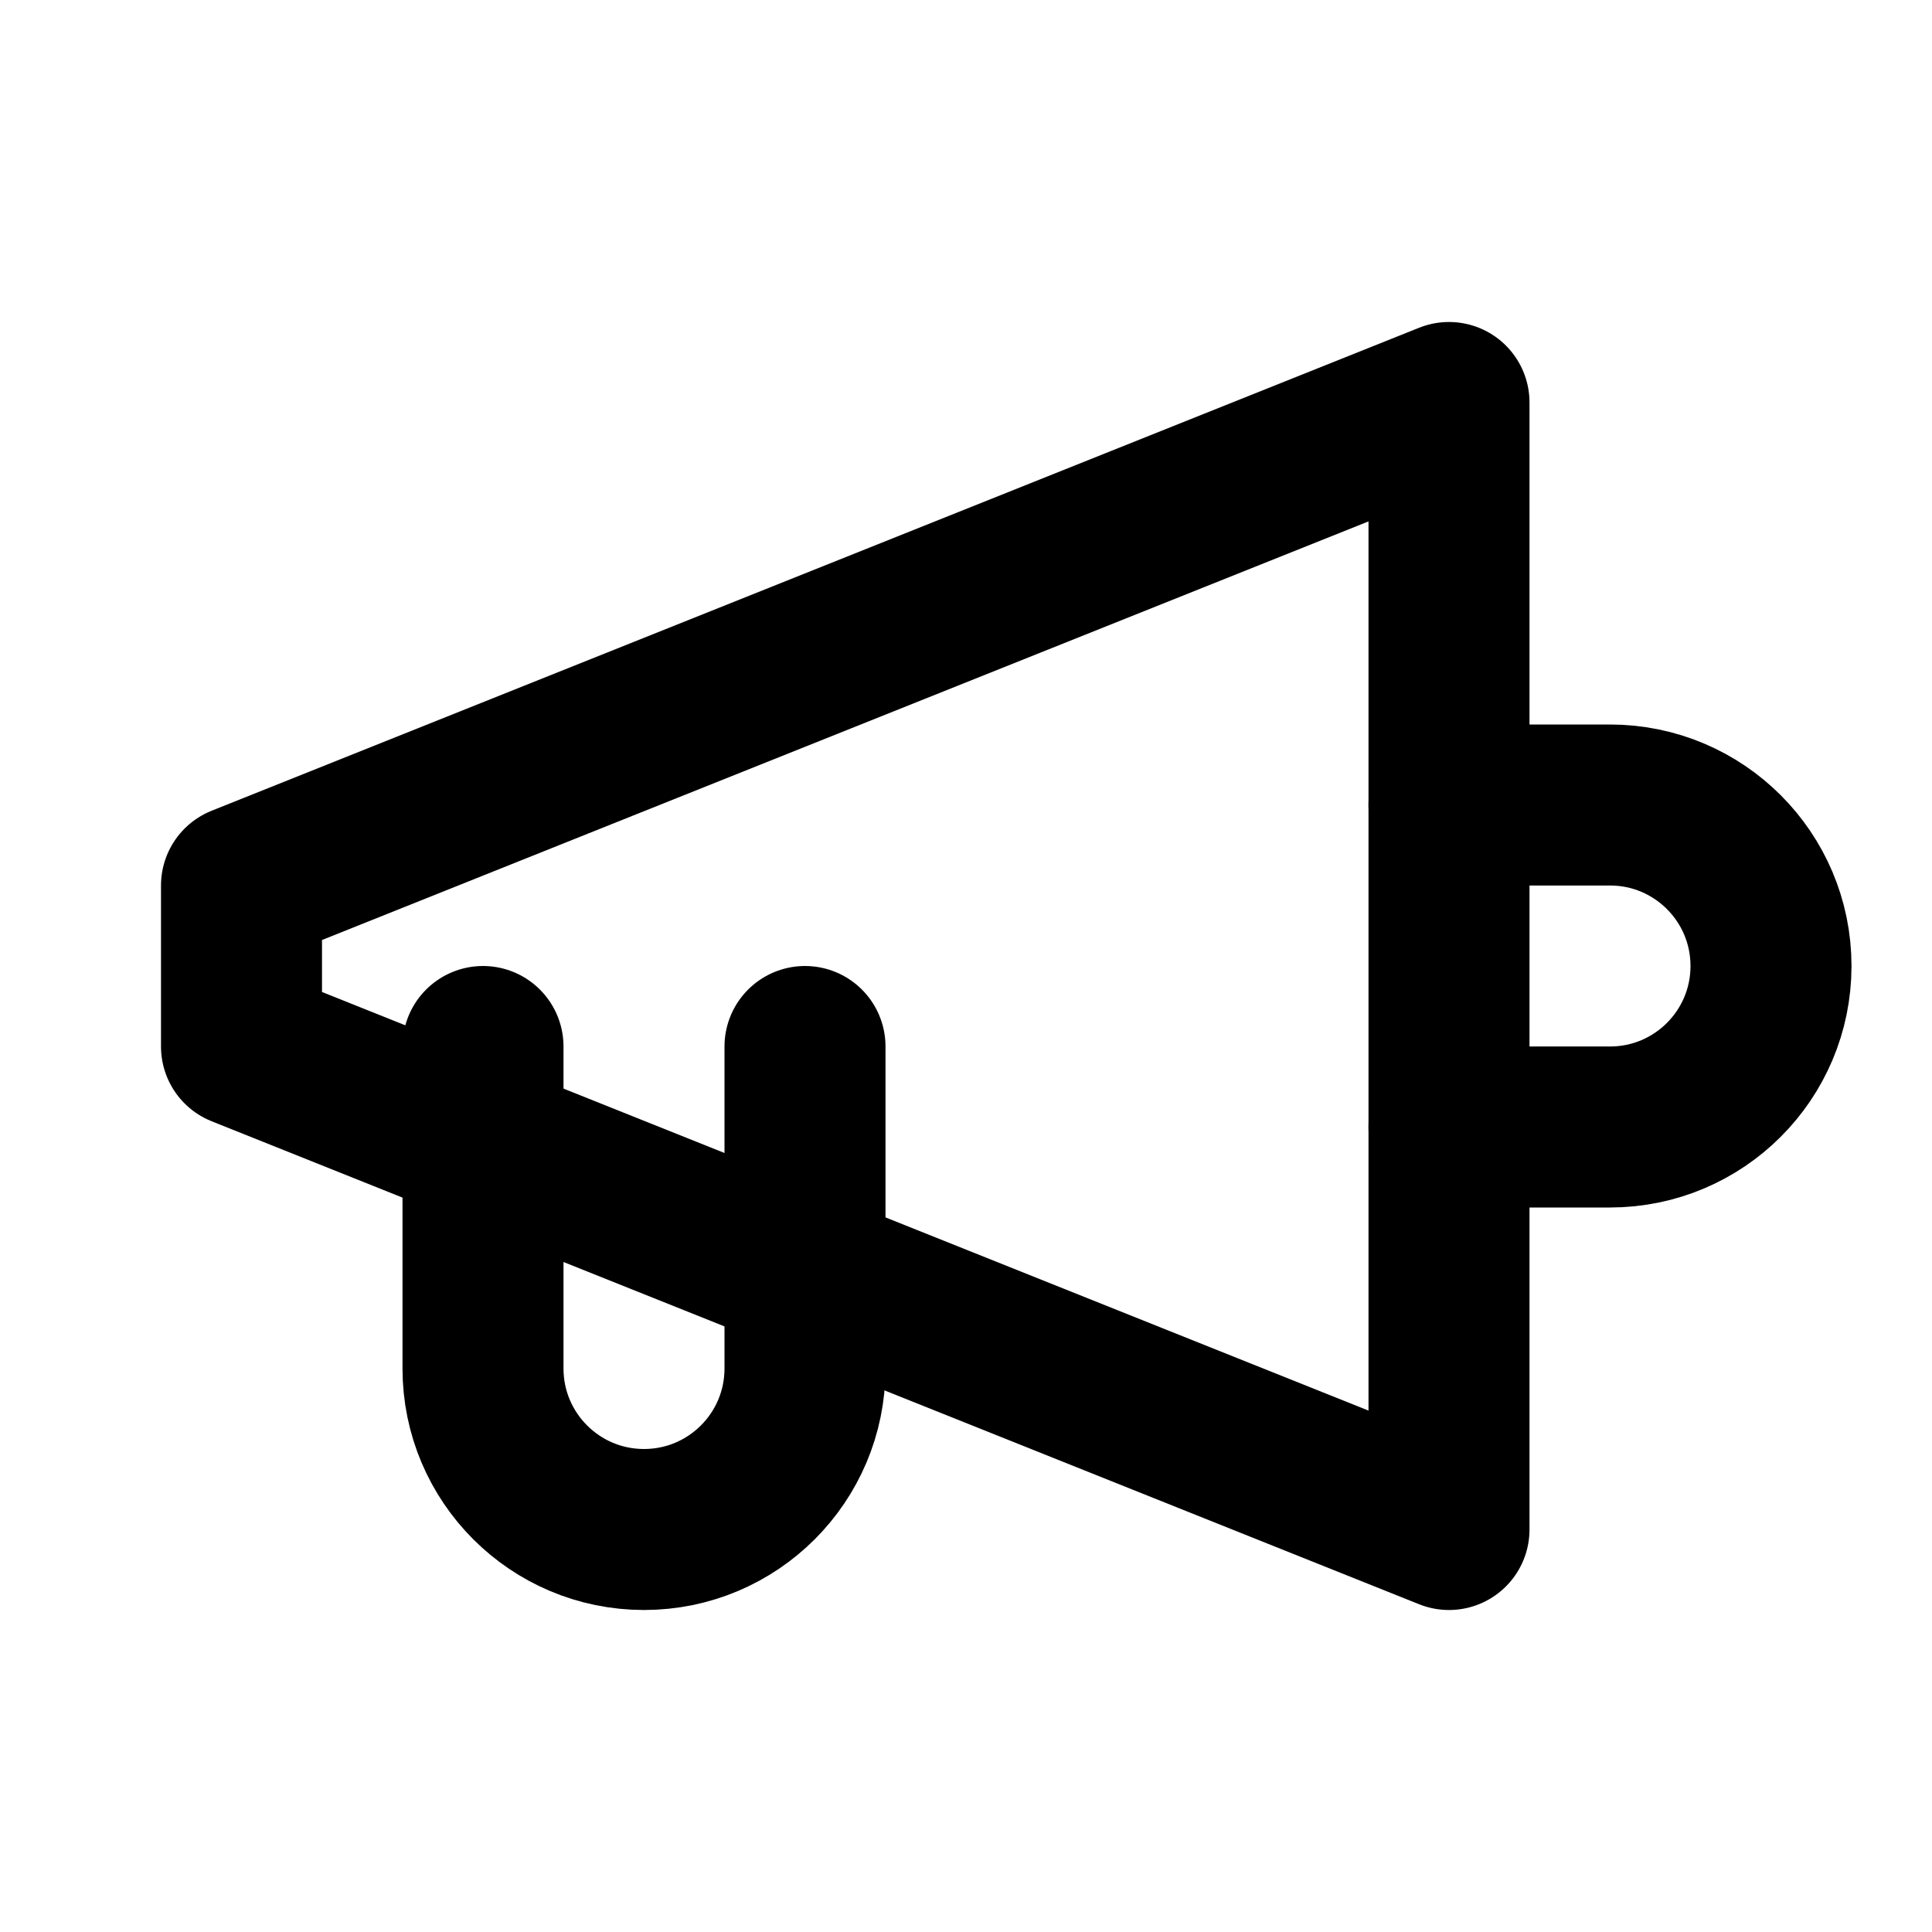
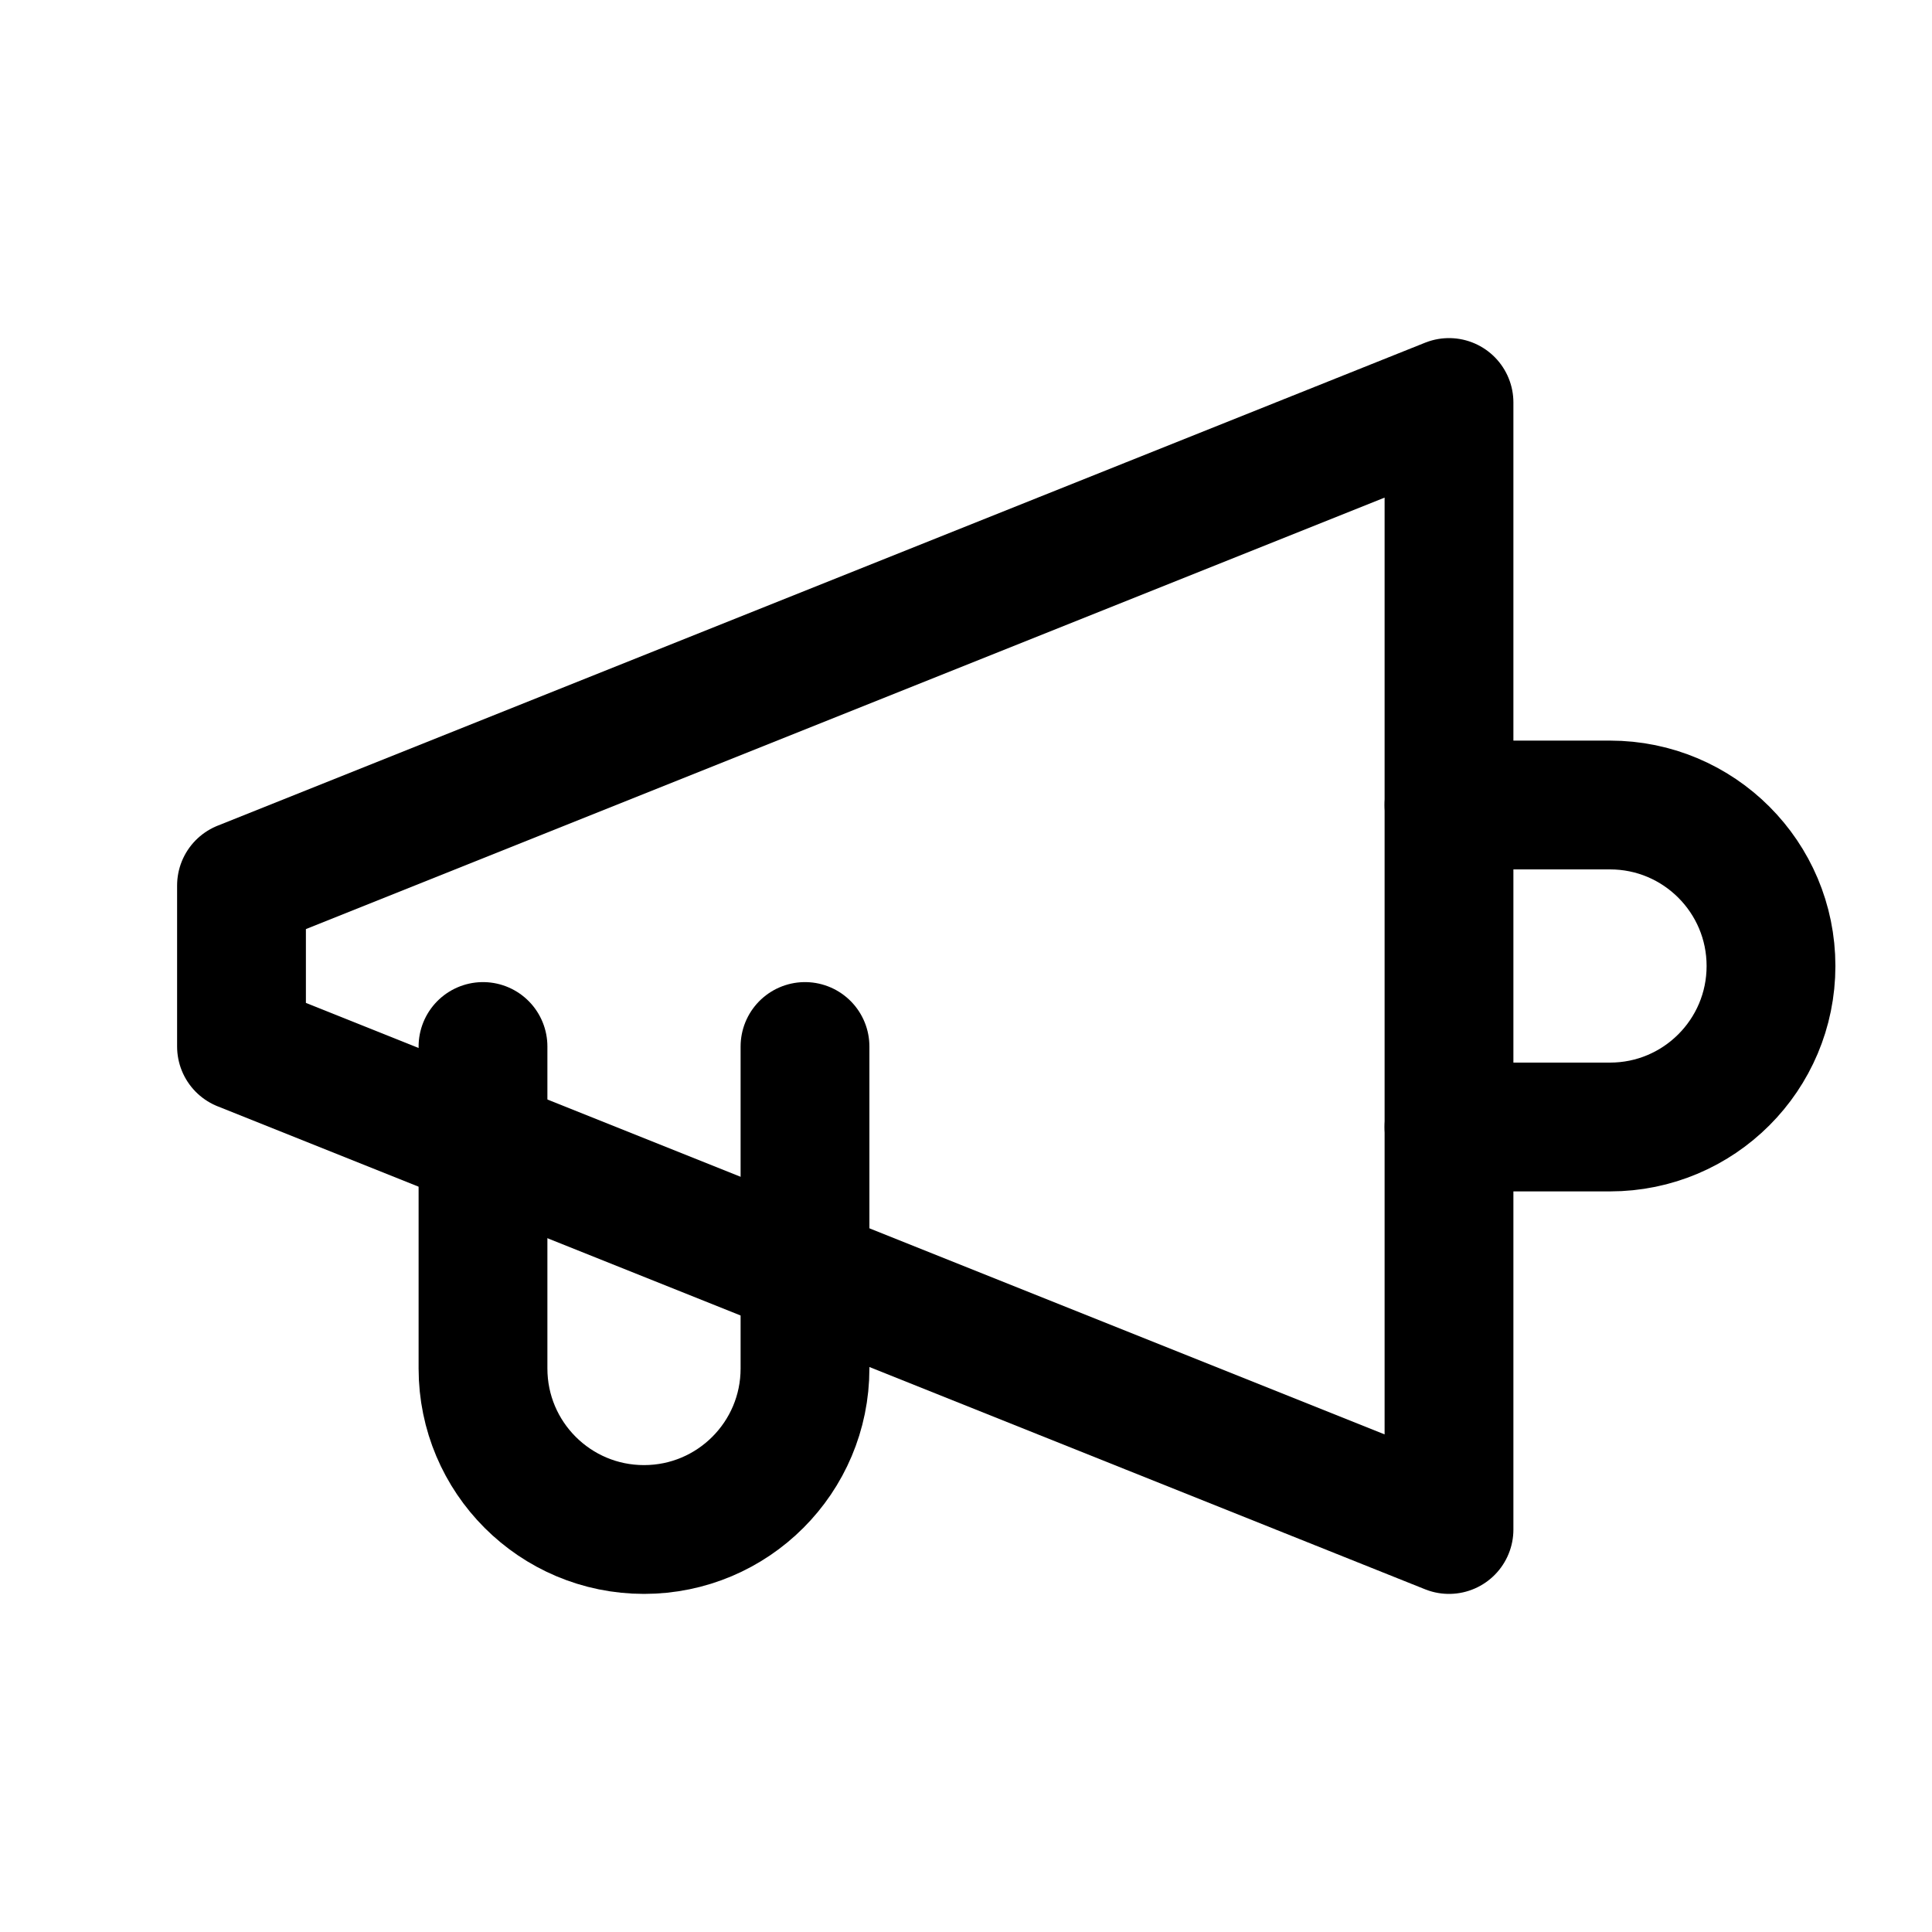
- <svg xmlns="http://www.w3.org/2000/svg" viewBox="0 0 24 24" width="24" height="24" fill="none" stroke="currentColor" stroke-width="2" stroke-linecap="round" stroke-linejoin="round">
+ <svg xmlns="http://www.w3.org/2000/svg" viewBox="0 0 24 24" width="24" height="24" fill="none" stroke="currentColor" stroke-width="1.6" stroke-linecap="round" stroke-linejoin="round">
  <path d="M3 11l15-6v14L3 13v-2z" />
  <path d="M18 10h2a2 2 0 0 1 2 2v0a2 2 0 0 1-2 2h-2" />
  <path d="M6 13v4a2 2 0 0 0 2 2h0a2 2 0 0 0 2-2v-4" />
</svg>
